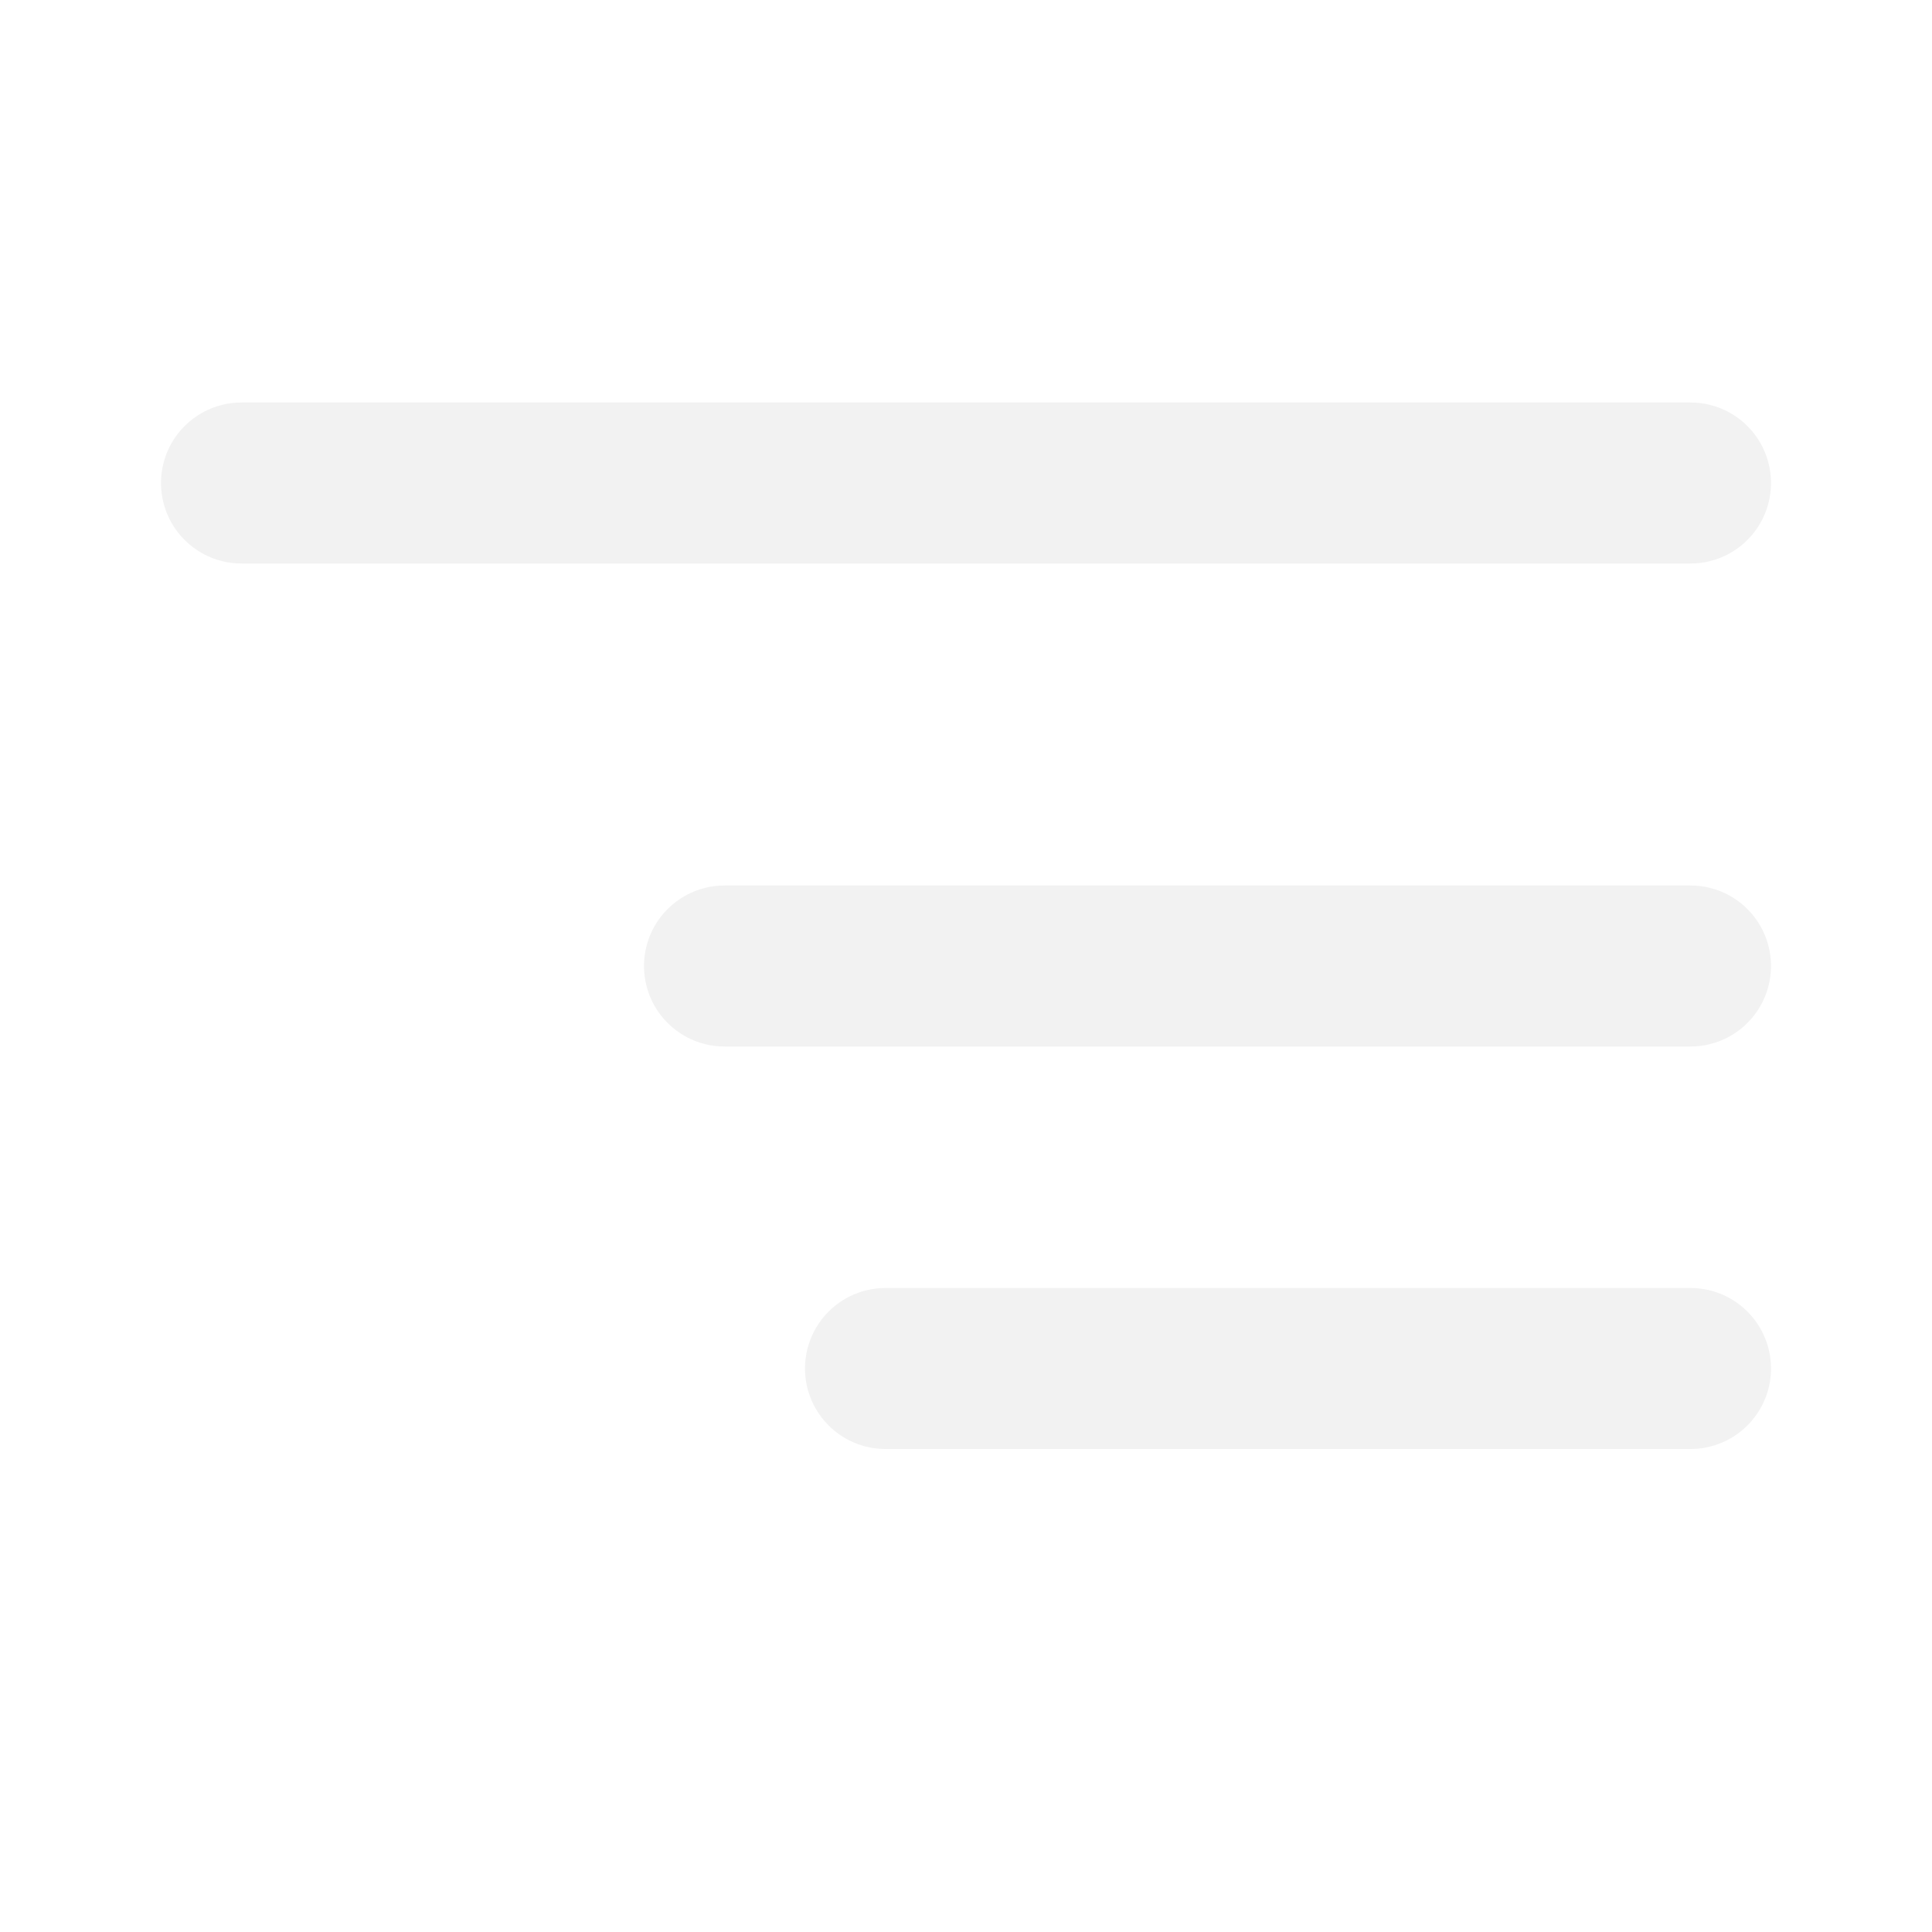
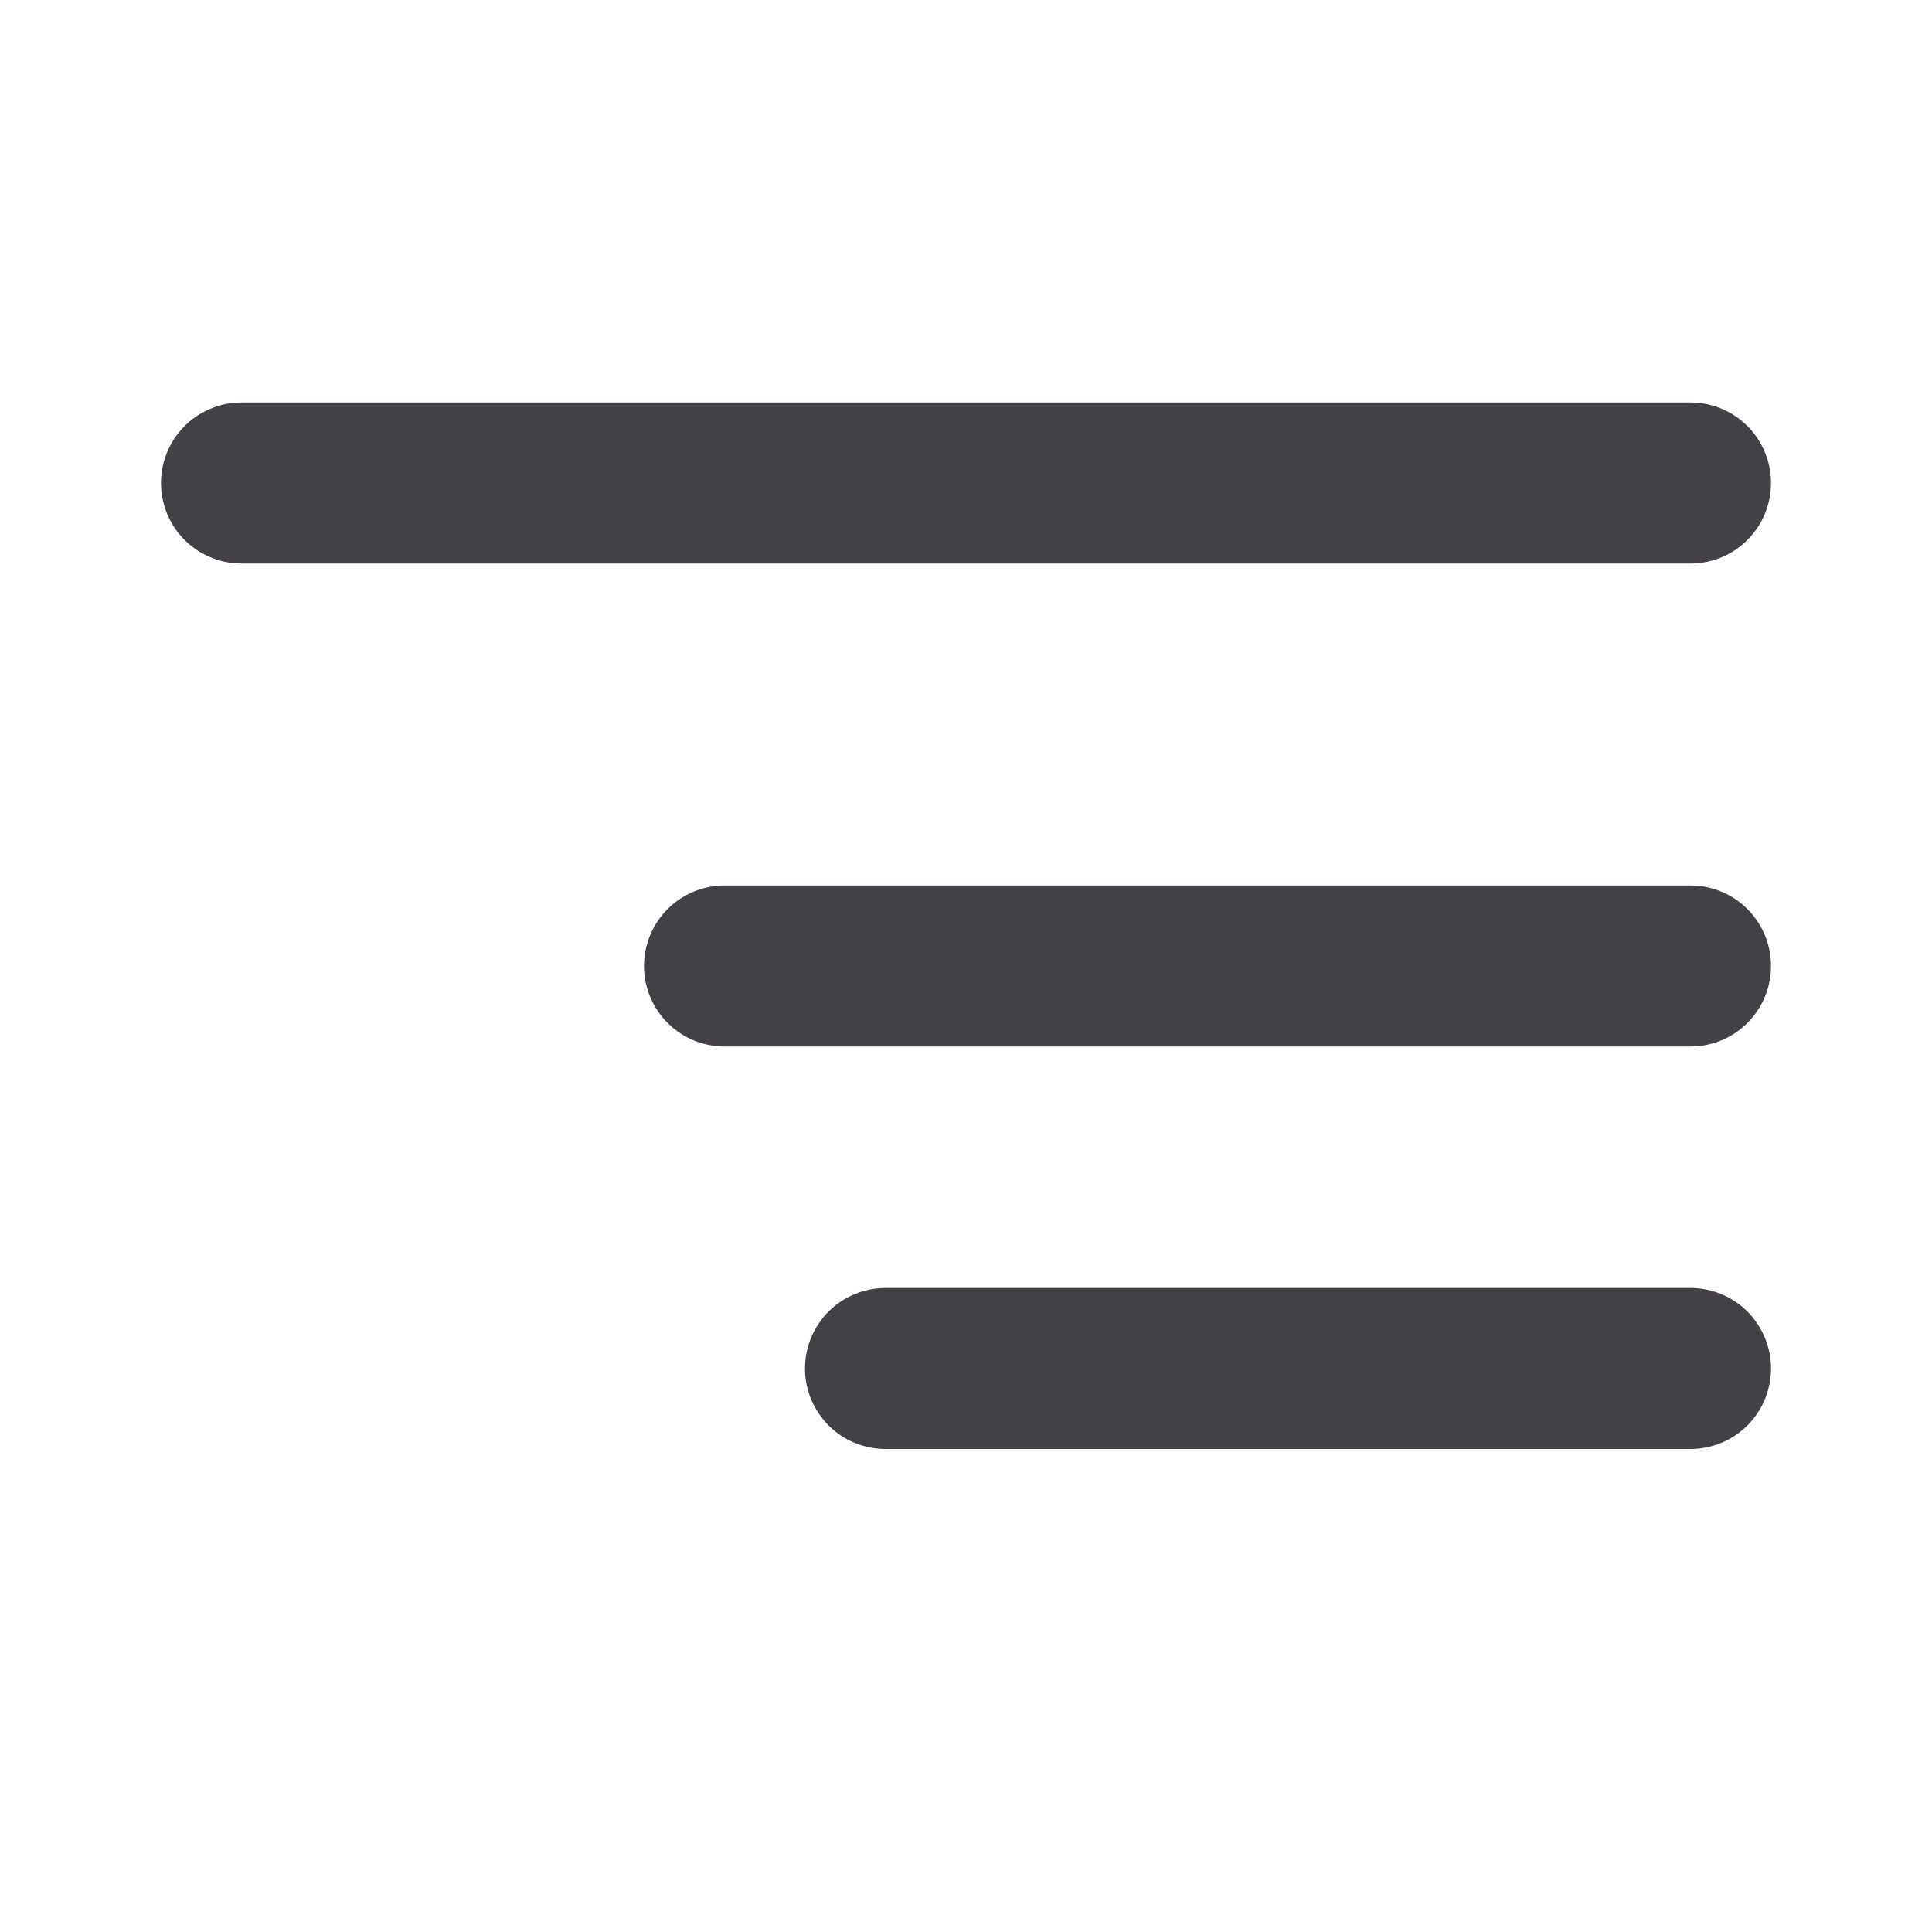
<svg xmlns="http://www.w3.org/2000/svg" width="24" height="24" viewBox="0 0 24 24" fill="none">
  <g id="tornado">
-     <path id="Vector" d="M21 6H3" stroke="#F2F2F2" stroke-width="2" stroke-linecap="round" stroke-linejoin="round" />
-     <path id="Vector_2" d="M21 12H9" stroke="#F2F2F2" stroke-width="2" stroke-linecap="round" stroke-linejoin="round" />
-     <path id="Vector_3" d="M21 17H11" stroke="#F2F2F2" stroke-width="2" stroke-linecap="round" stroke-linejoin="round" />
+     <path id="Vector" d="M21 6H3" stroke="#434146" stroke-width="2" stroke-linecap="round" stroke-linejoin="round" />
+     <path id="Vector_2" d="M21 12H9" stroke="#434146" stroke-width="2" stroke-linecap="round" stroke-linejoin="round" />
+     <path id="Vector_3" d="M21 17H11" stroke="#434146" stroke-width="2" stroke-linecap="round" stroke-linejoin="round" />
  </g>
</svg>
